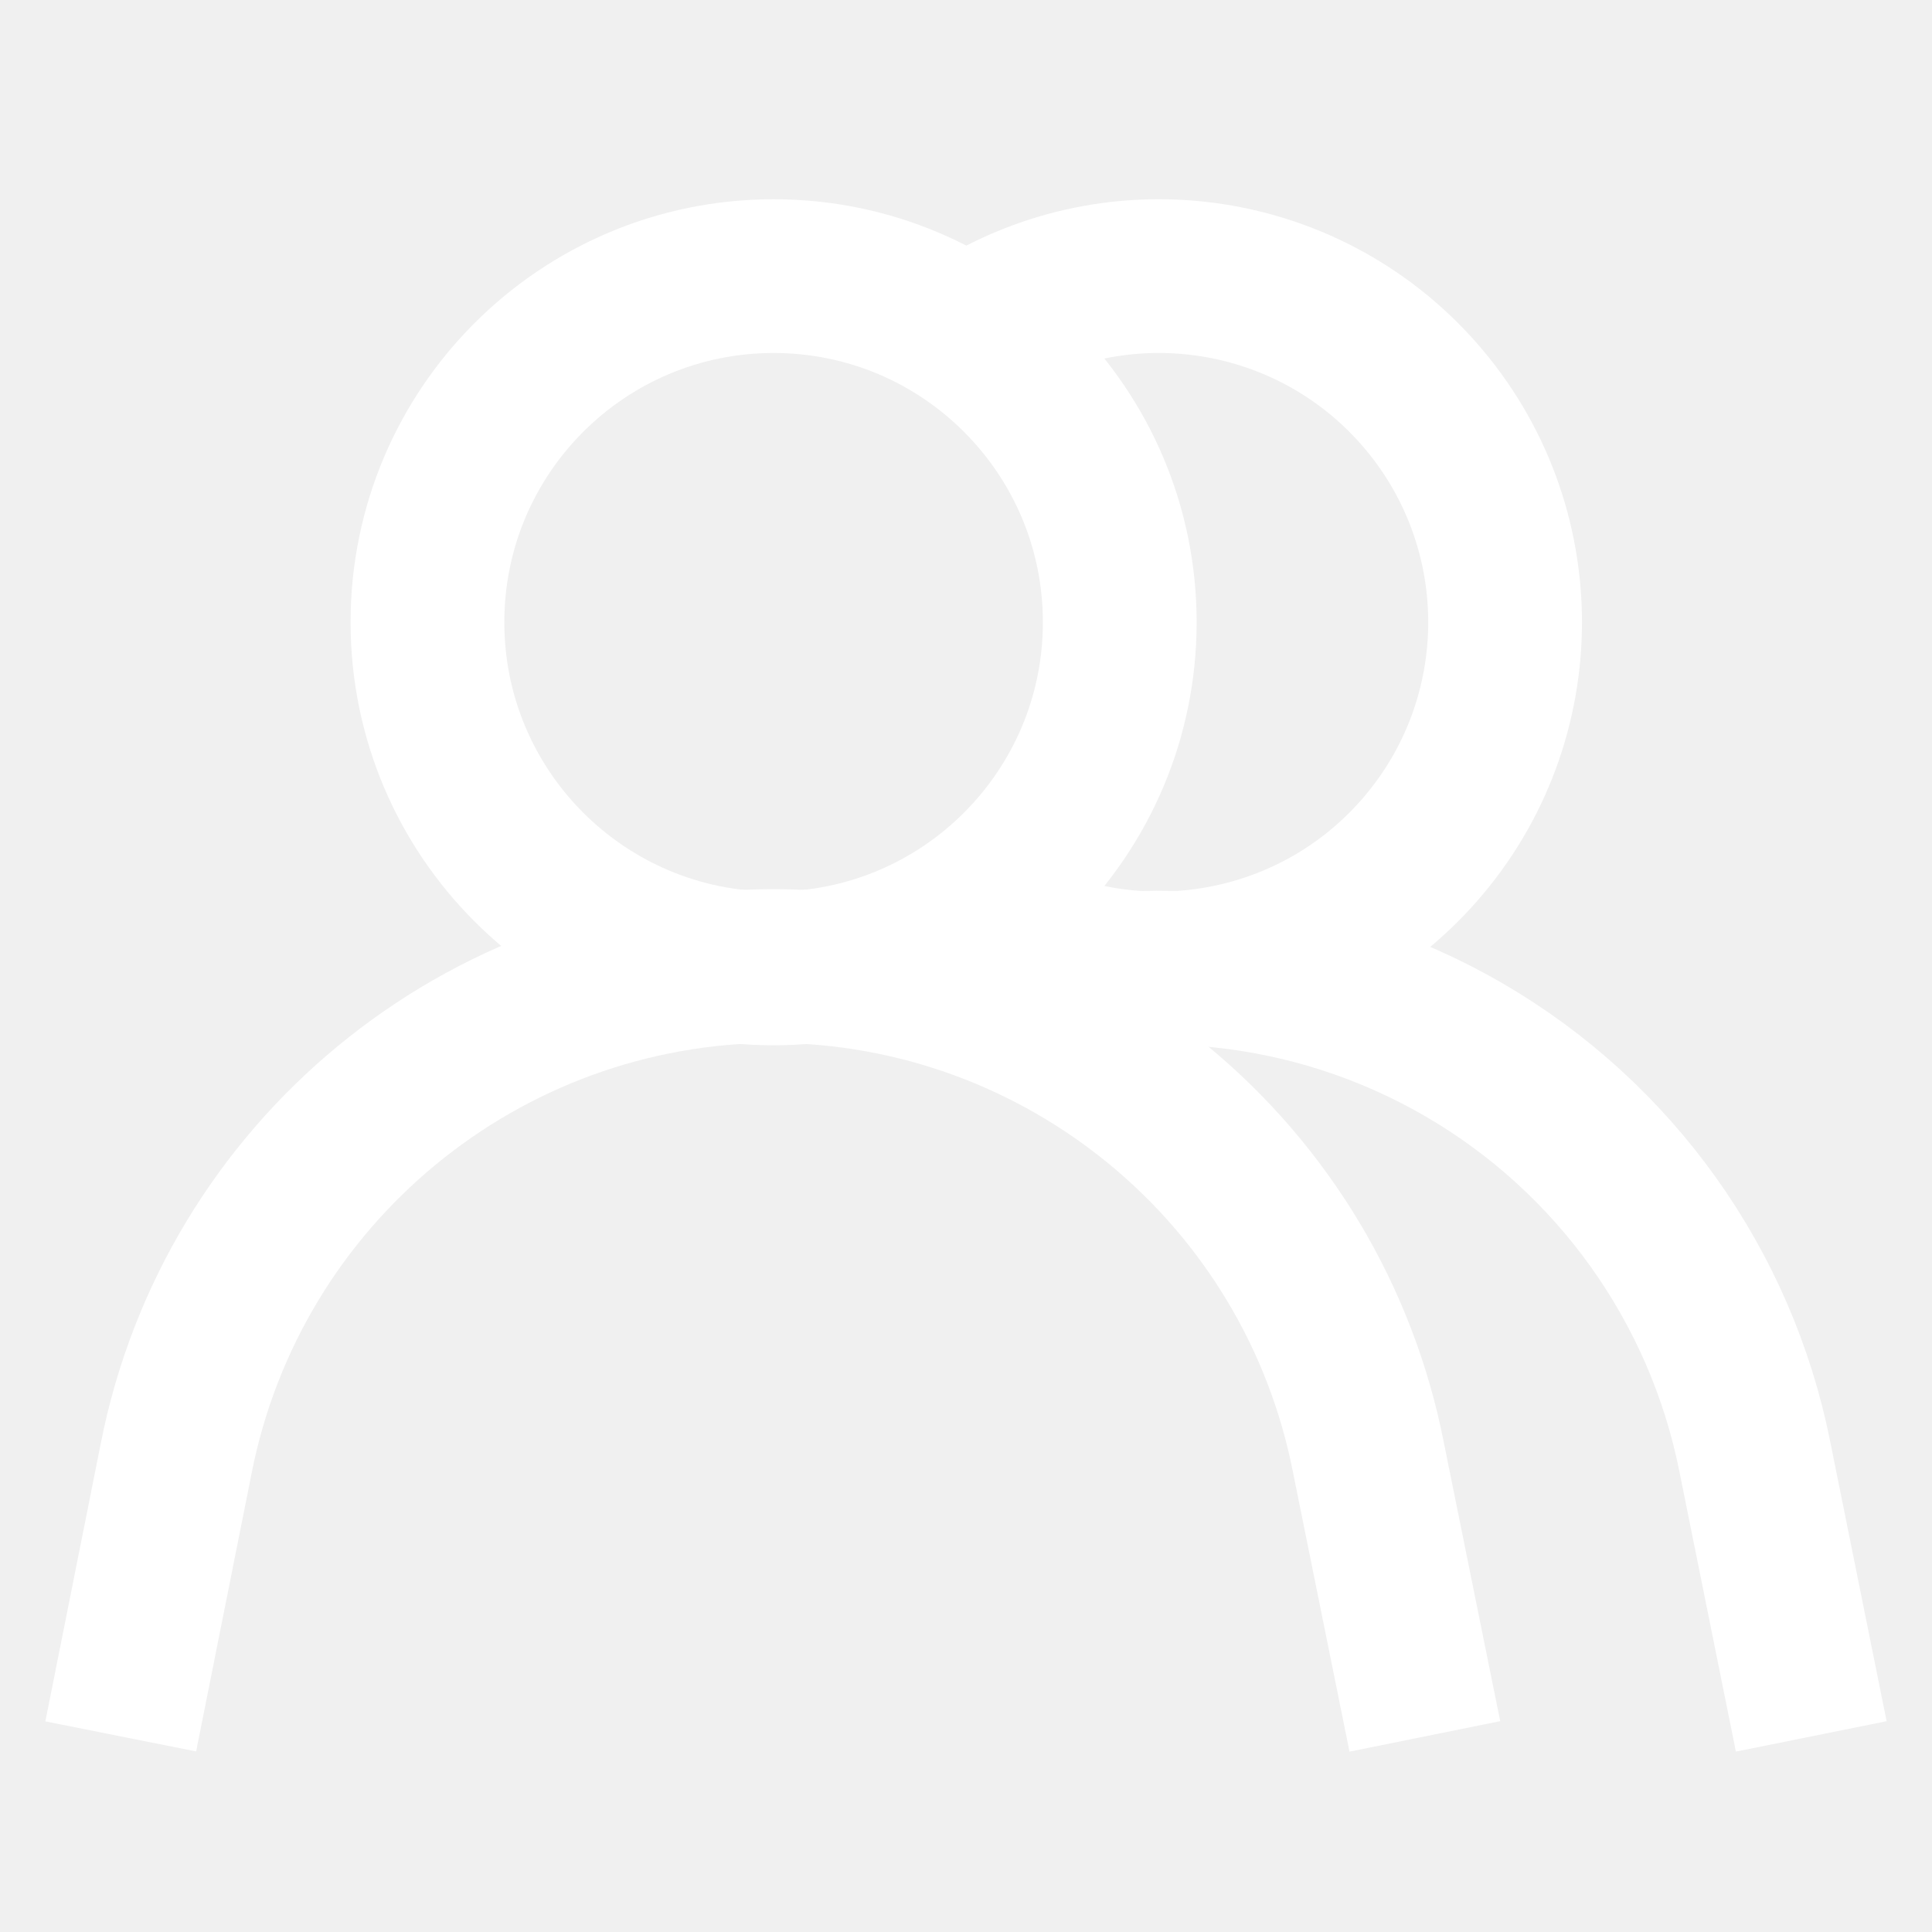
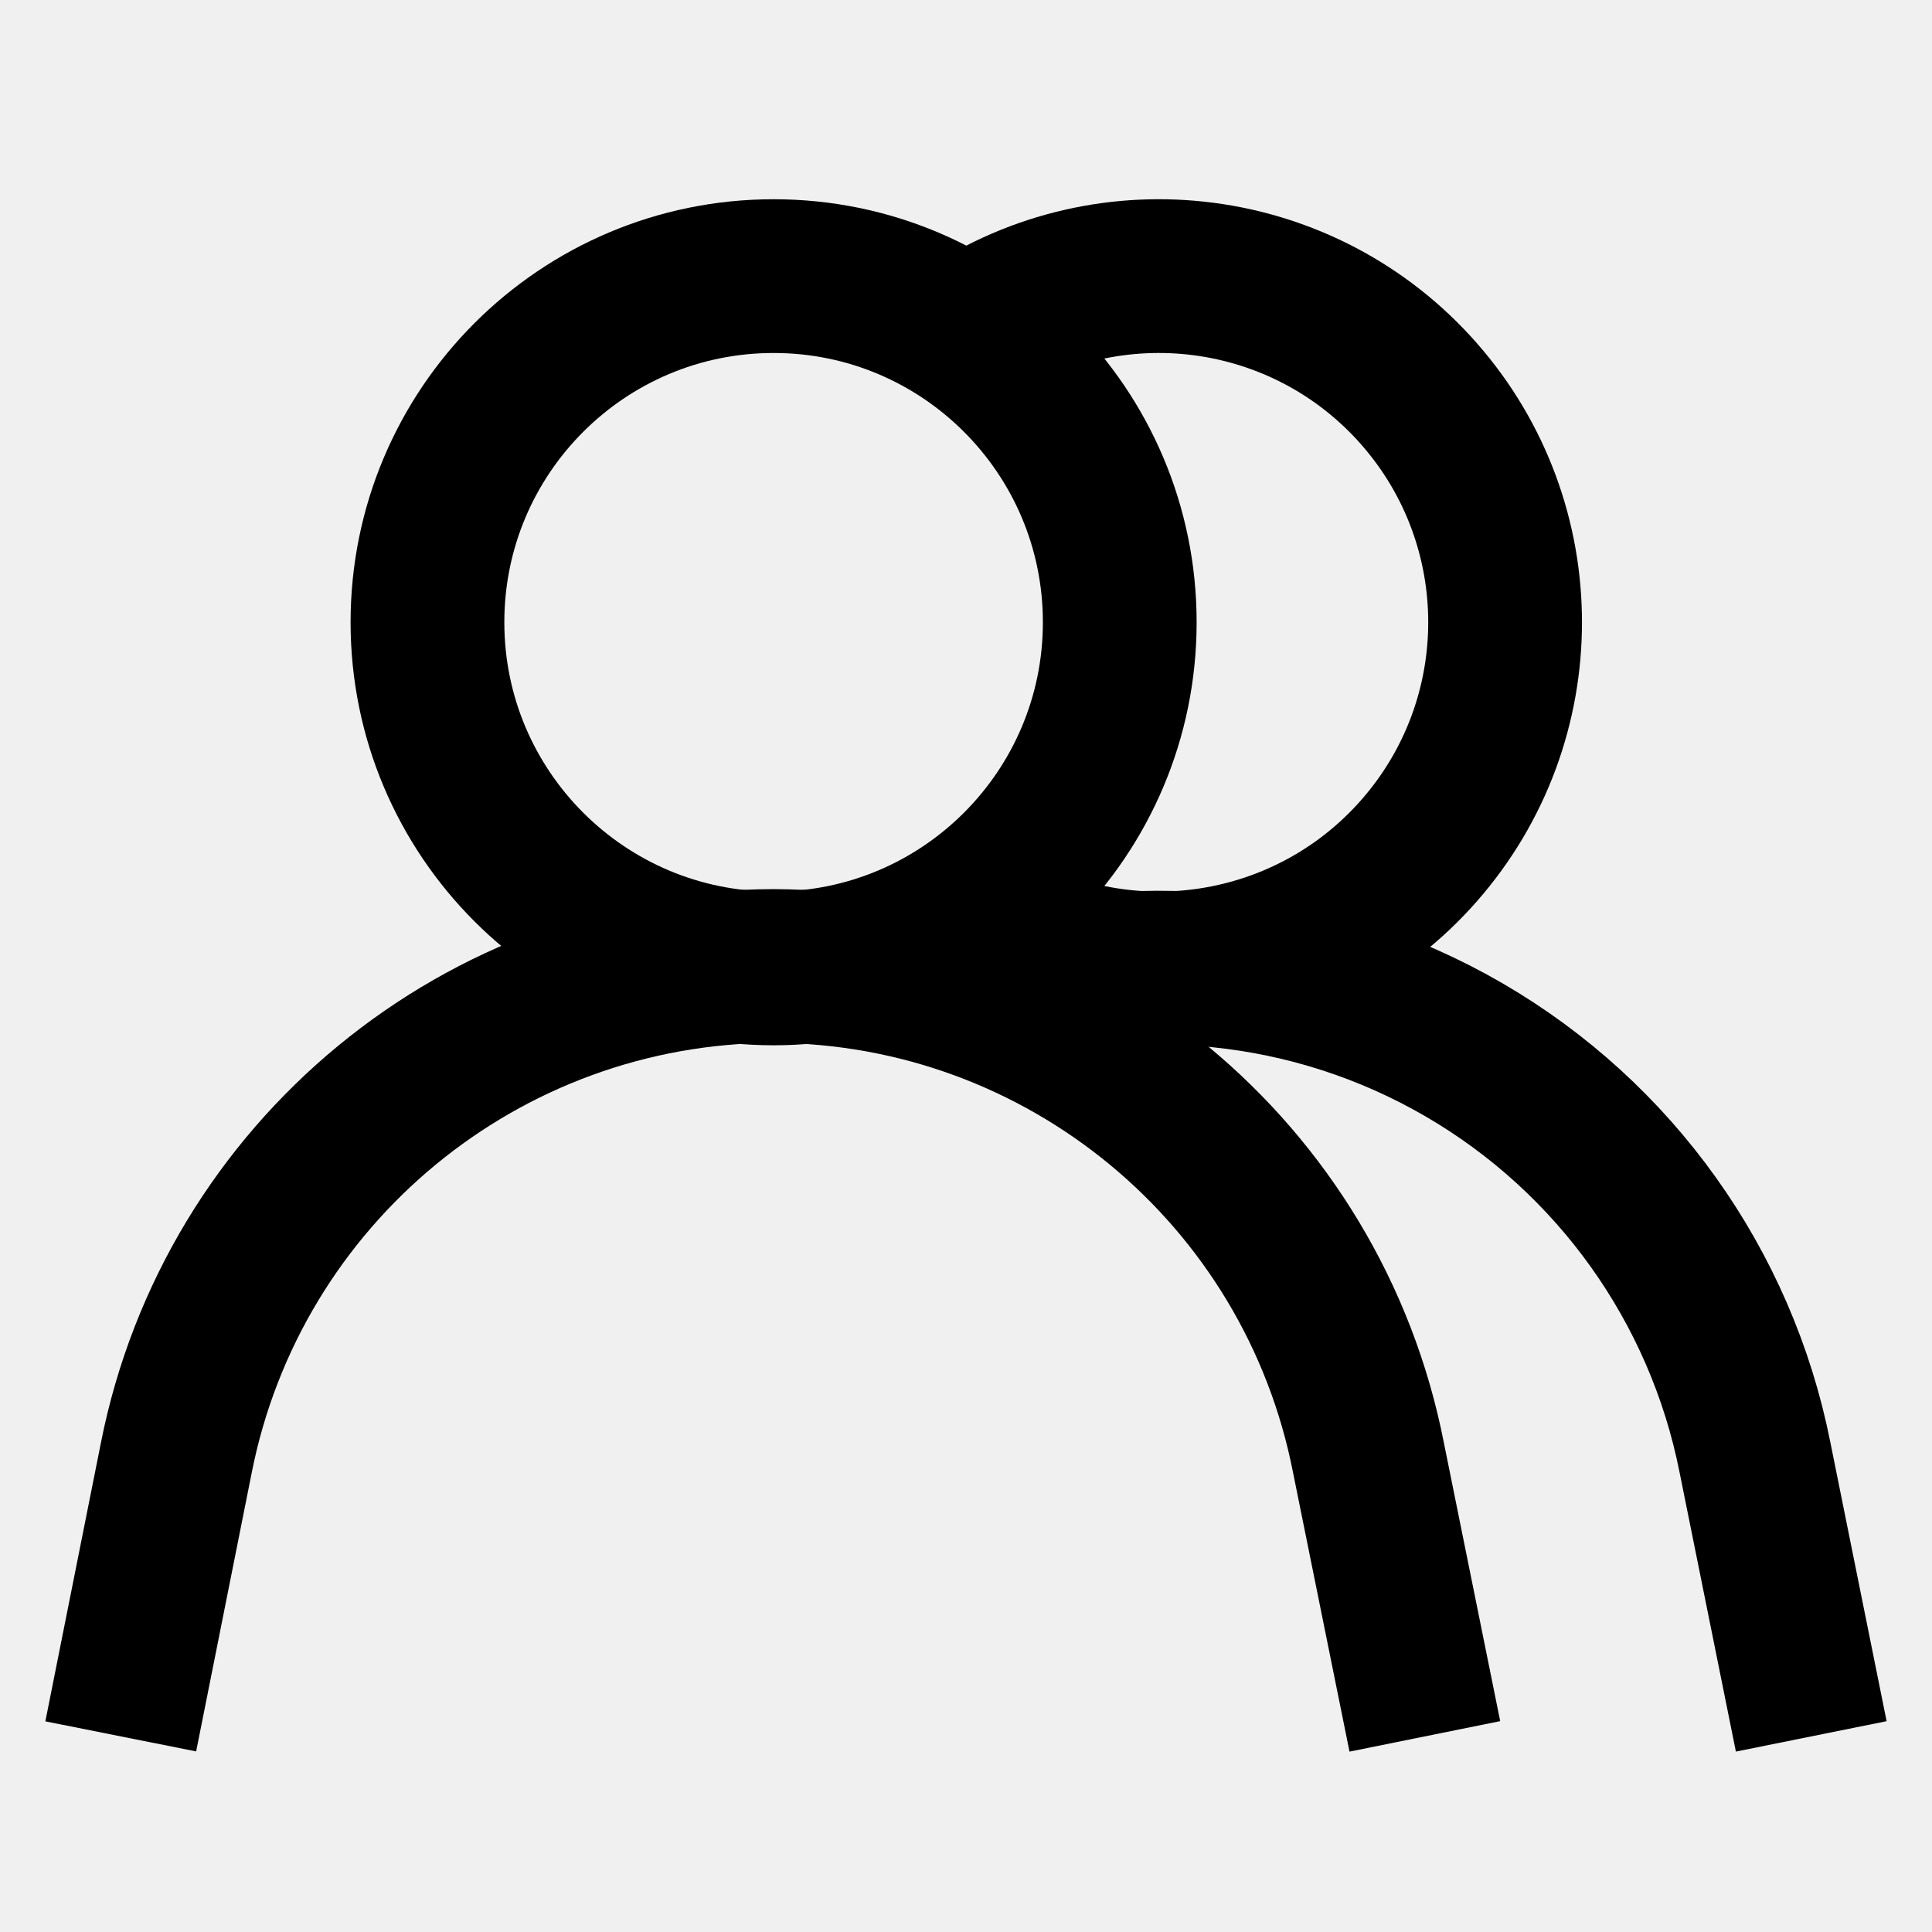
- <svg xmlns="http://www.w3.org/2000/svg" width="20px" height="20px" viewBox="0 0 24 24" id="Layer_1" data-name="Layer 1" fill="#ffffff">
+ <svg xmlns="http://www.w3.org/2000/svg" width="20px" height="20px" viewBox="0 0 24 24" id="Layer_1" data-name="Layer 1" fill="black">
  <g id="SVGRepo_bgCarrier" stroke-width="0" />
  <g id="SVGRepo_tracerCarrier" stroke-linecap="round" stroke-linejoin="round" />
  <g id="SVGRepo_iconCarrier">
    <defs>
-       <style>.cls-1{fill:none;stroke:#ffffff;stroke-miterlimit:10;stroke-width:1.91px;}</style>
+       <style>.cls-1{fill:none;stroke:black;stroke-miterlimit:10;stroke-width:1.91px;}</style>
    </defs>
    <circle class="cls-1" cx="9.61" cy="7.73" r="4.3" />
    <path class="cls-1" d="M1.5,21.57l.69-3.46A7.58,7.58,0,0,1,9.61,12h0A7.56,7.56,0,0,1,17,18.11l.7,3.46" />
    <path class="cls-1" d="M12,11.3a4.3,4.3,0,1,0,0-7.14" />
    <path class="cls-1" d="M22.5,21.57l-.7-3.47A7.55,7.55,0,0,0,12,12.41" />
  </g>
</svg>
